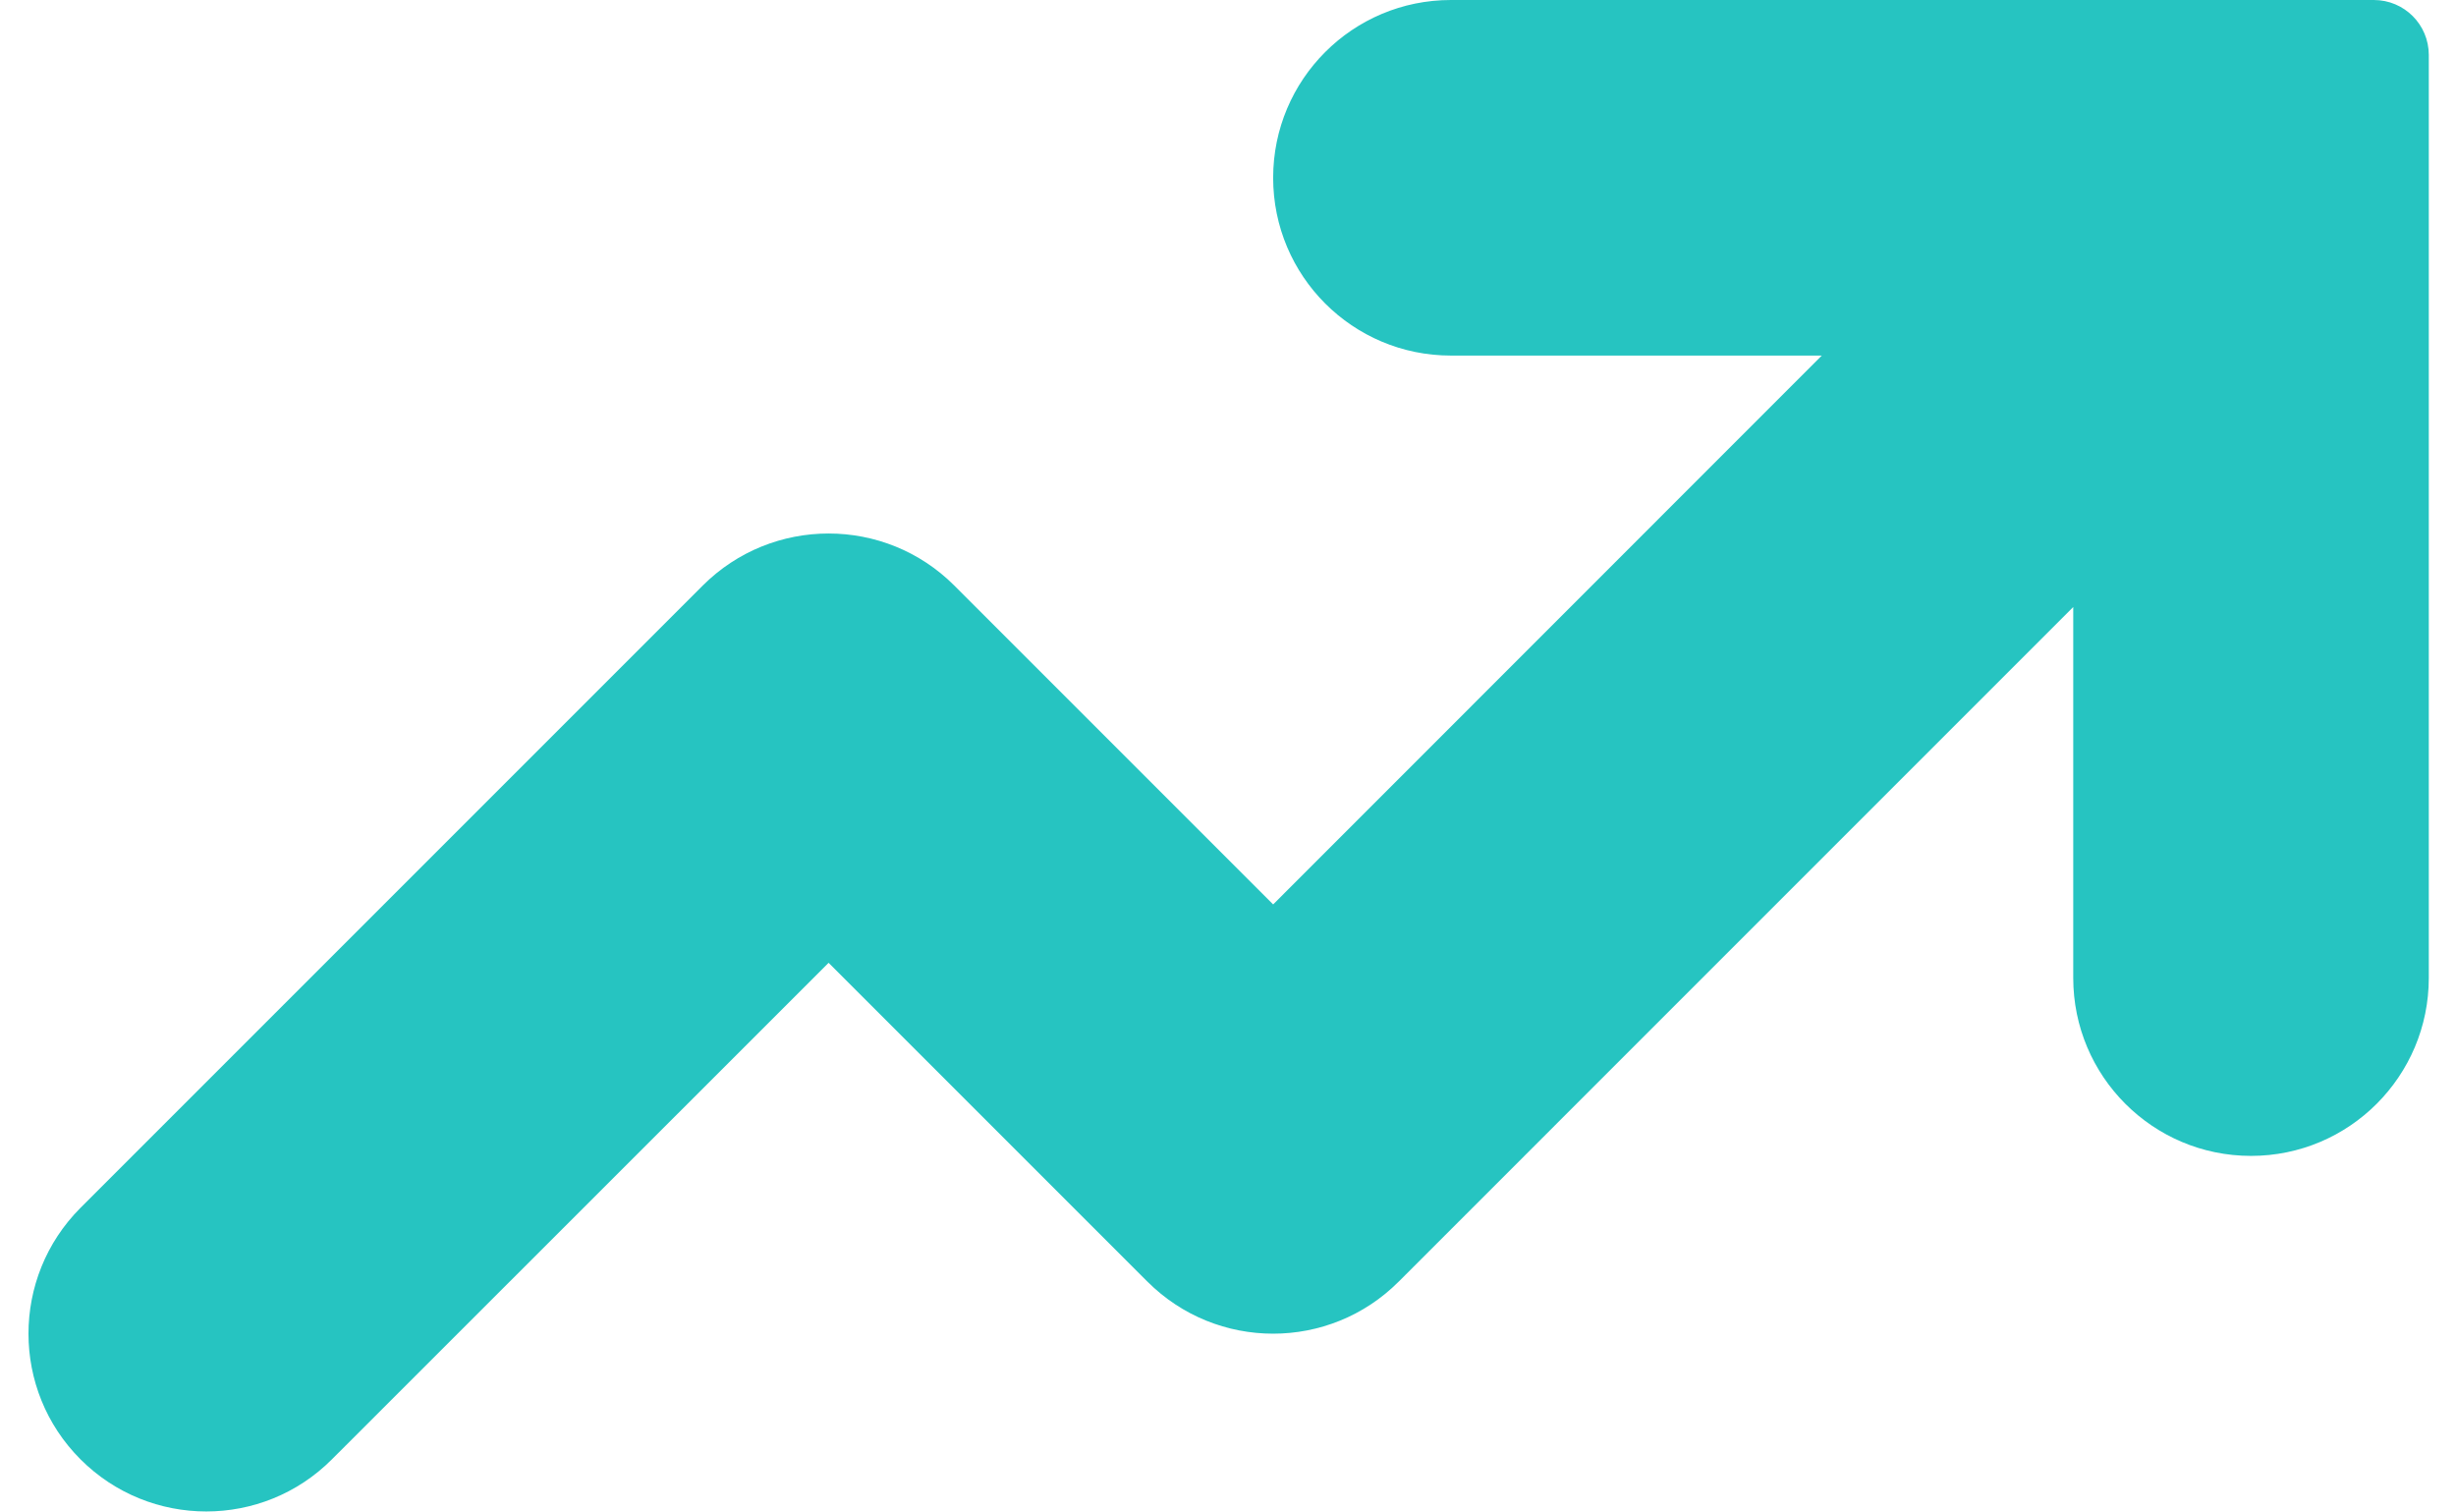
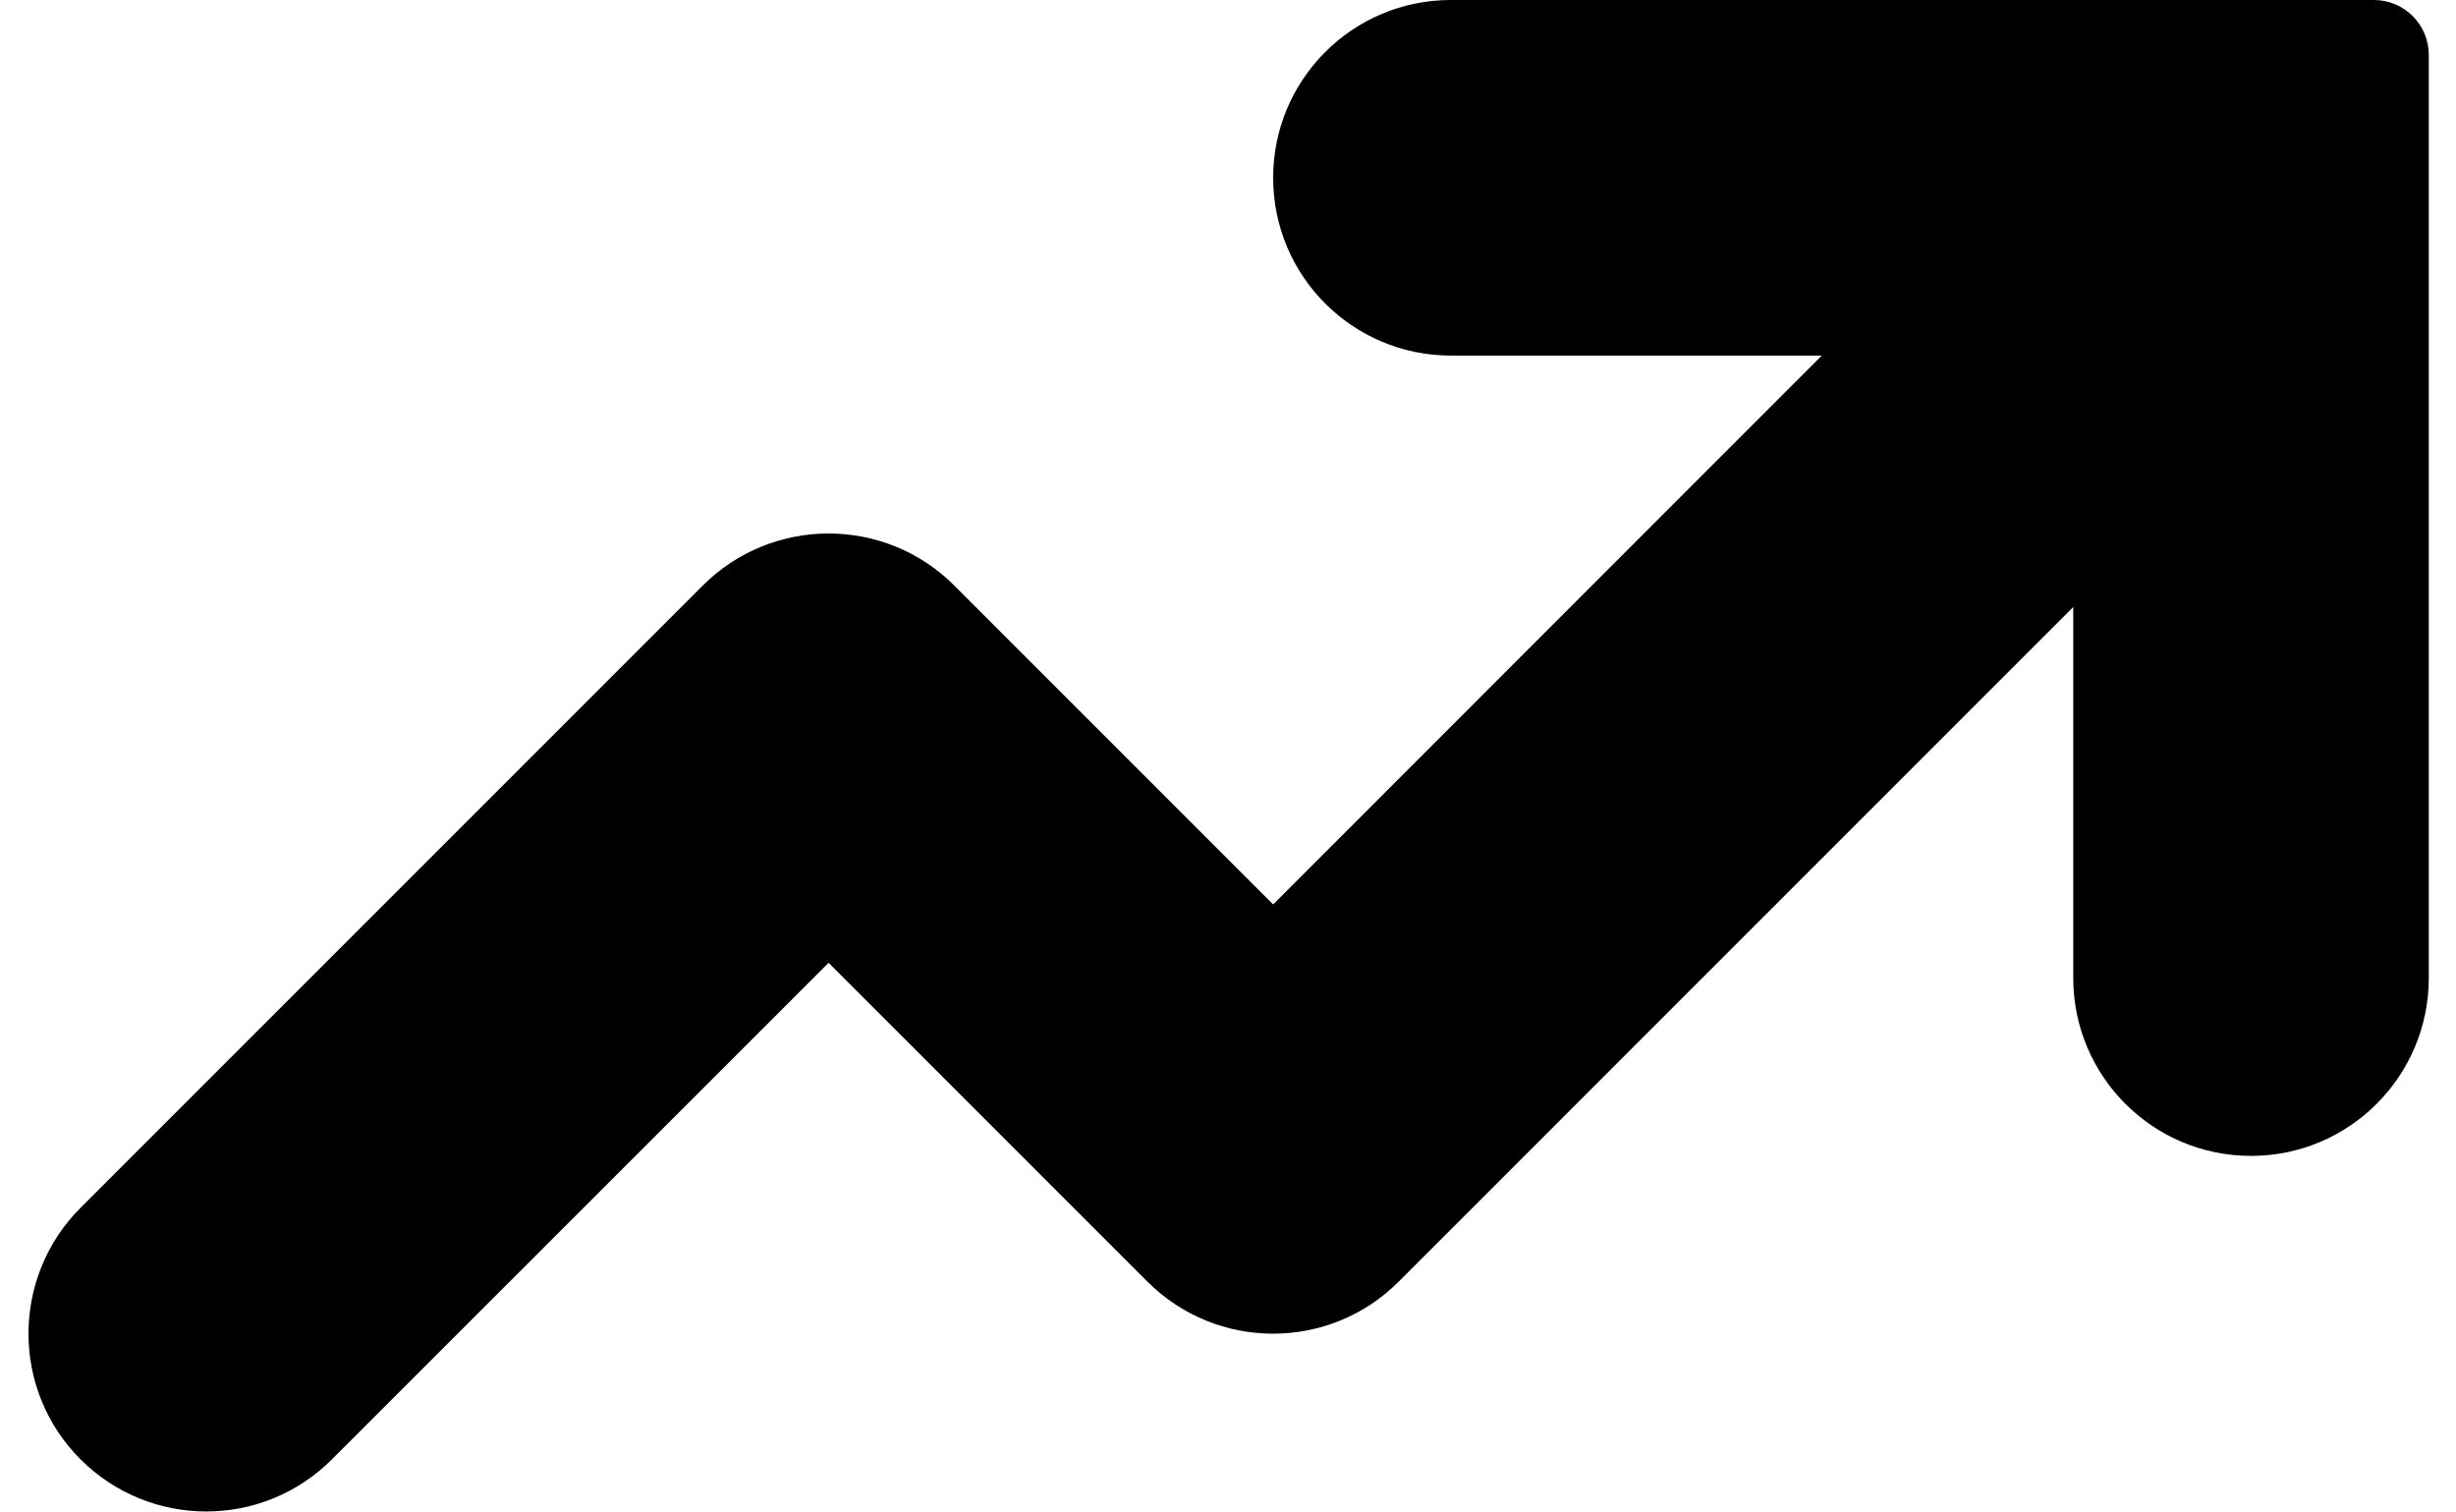
<svg xmlns="http://www.w3.org/2000/svg" width="13" height="8" viewBox="0 0 13 8" fill="none">
-   <path d="M7.404 6.783C7.037 7.151 6.441 7.151 6.073 6.783L4.386 5.096L1.757 7.724C1.39 8.092 0.794 8.092 0.426 7.724C0.059 7.357 0.059 6.761 0.426 6.393L3.72 3.099C4.088 2.732 4.684 2.732 5.051 3.099L6.739 4.787L9.643 1.882H7.68C7.16 1.882 6.739 1.461 6.739 0.941C6.739 0.421 7.16 0 7.68 0H12.565C12.726 0 12.856 0.13 12.856 0.291V5.176C12.856 5.696 12.435 6.118 11.915 6.118C11.395 6.118 10.974 5.696 10.974 5.176V3.213L7.404 6.783Z" fill="#26C4C1" />
+   <path d="M7.404 6.783C7.037 7.151 6.441 7.151 6.073 6.783L4.386 5.096L1.757 7.724C1.39 8.092 0.794 8.092 0.426 7.724C0.059 7.357 0.059 6.761 0.426 6.393L3.72 3.099C4.088 2.732 4.684 2.732 5.051 3.099L6.739 4.787L9.643 1.882H7.68C7.16 1.882 6.739 1.461 6.739 0.941C6.739 0.421 7.16 0 7.68 0H12.565C12.726 0 12.856 0.13 12.856 0.291V5.176C12.856 5.696 12.435 6.118 11.915 6.118C11.395 6.118 10.974 5.696 10.974 5.176V3.213L7.404 6.783Z" fill="currentColor" />
</svg>
